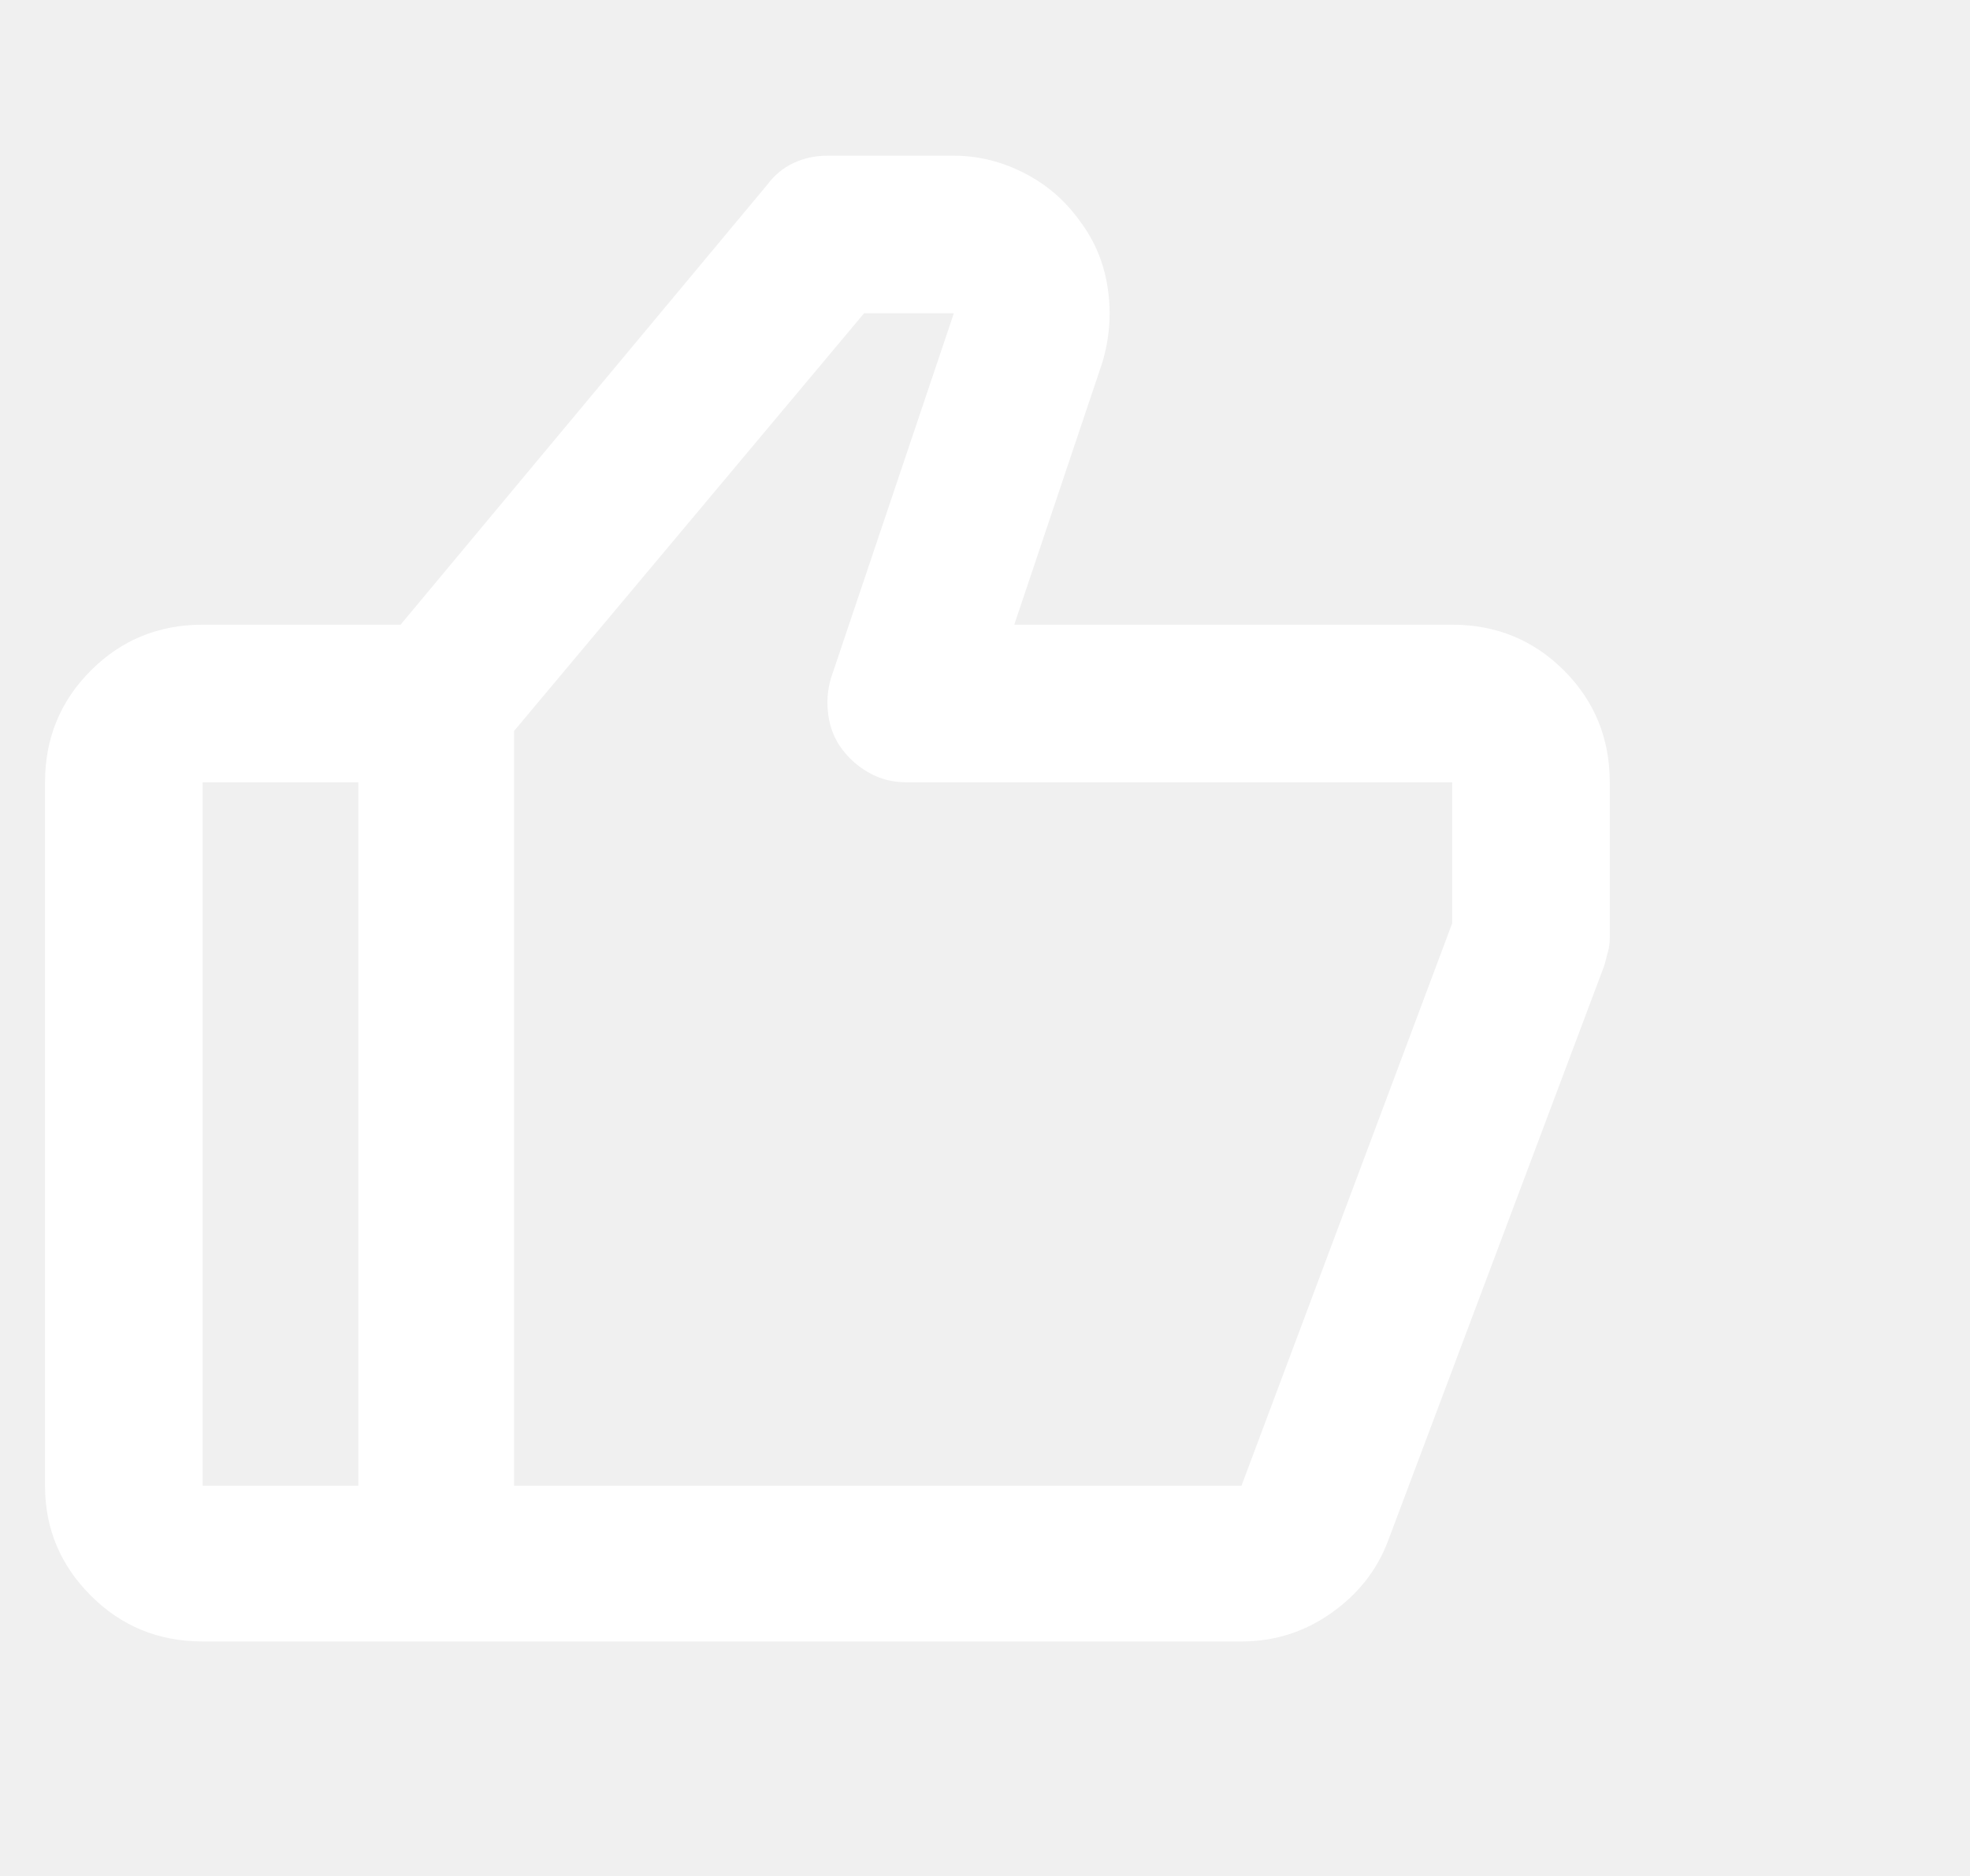
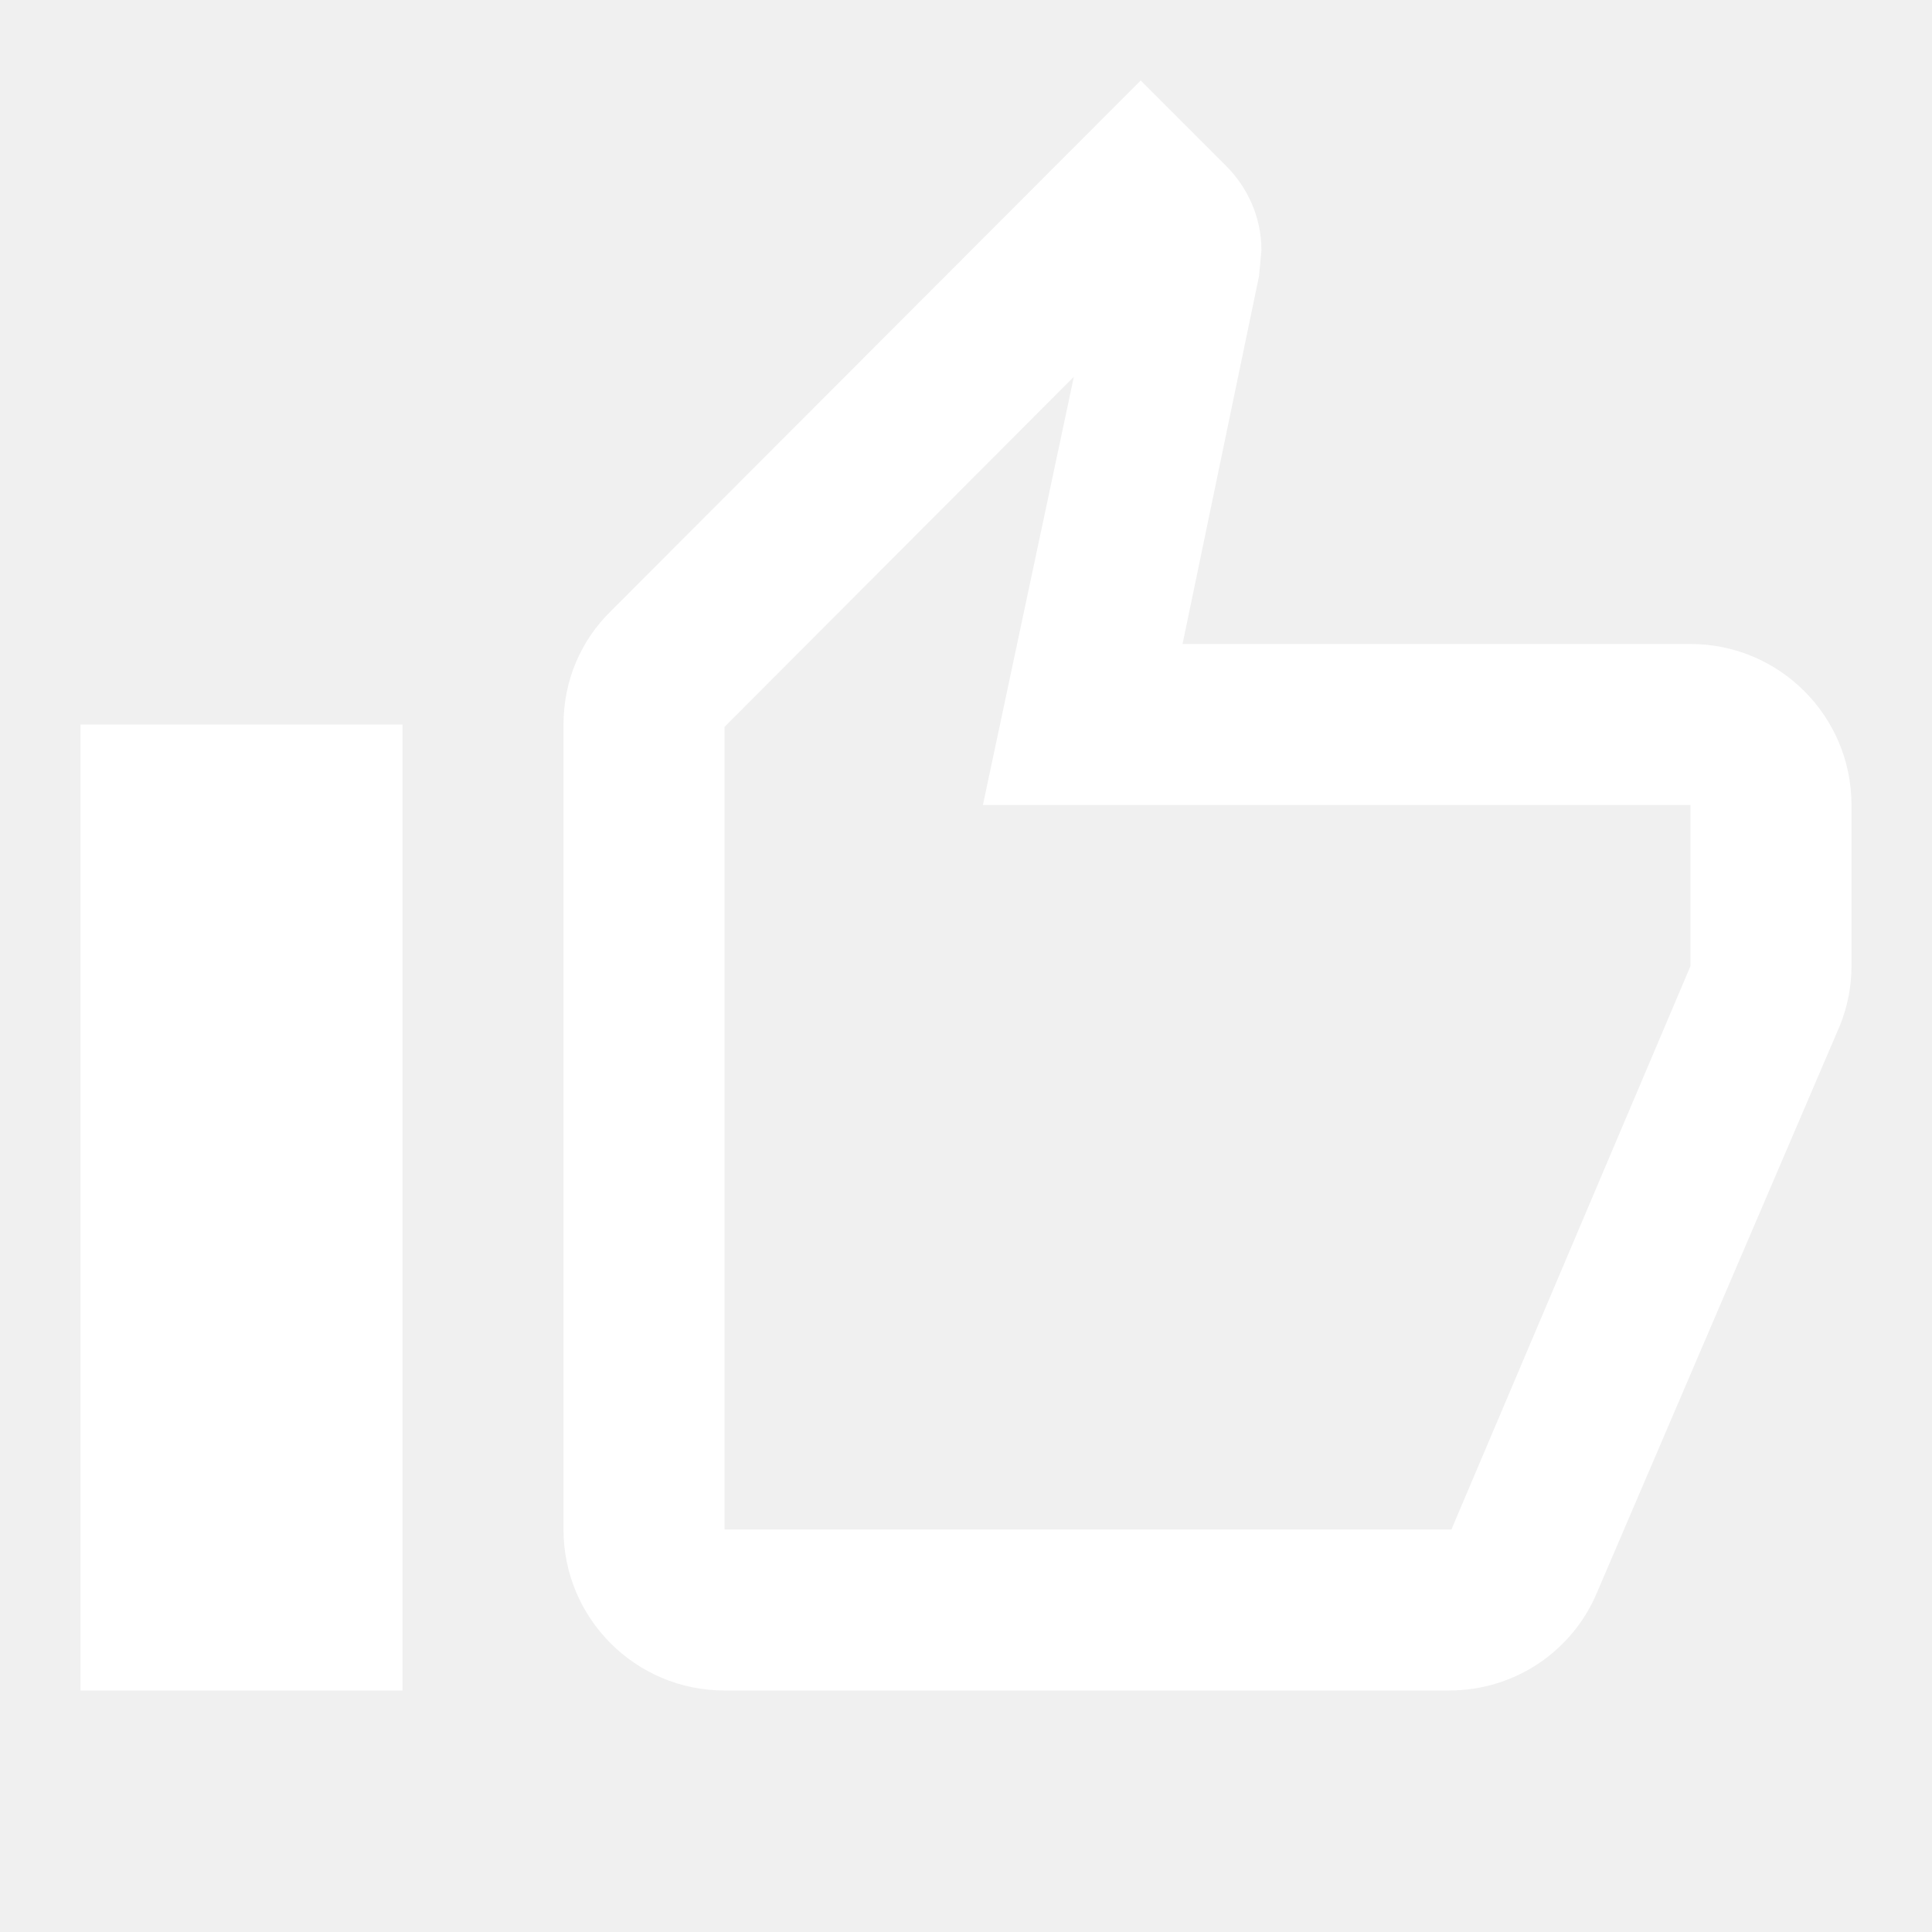
- <svg xmlns="http://www.w3.org/2000/svg" width="21" height="20" viewBox="0 0 21 20" fill="none">
-   <g clip-path="url(#clip0_155_239)">
-     <path d="M15.48 6.66H10.812L11.75 3.867C11.828 3.607 11.848 3.343 11.809 3.076C11.77 2.809 11.672 2.572 11.516 2.363C11.359 2.142 11.161 1.969 10.92 1.846C10.679 1.722 10.428 1.66 10.168 1.66H8.82C8.69 1.66 8.57 1.686 8.459 1.738C8.348 1.79 8.254 1.868 8.176 1.973L4.27 6.66H2.16C1.691 6.66 1.294 6.823 0.969 7.148C0.643 7.474 0.48 7.871 0.48 8.34V15.84C0.48 16.296 0.643 16.686 0.969 17.012C1.294 17.337 1.691 17.5 2.16 17.5H13.234C13.586 17.5 13.905 17.399 14.191 17.197C14.478 16.995 14.68 16.738 14.797 16.426L17.102 10.293C17.115 10.241 17.128 10.192 17.141 10.146C17.154 10.101 17.16 10.052 17.16 10V8.34C17.16 7.871 16.997 7.474 16.672 7.148C16.346 6.823 15.949 6.66 15.48 6.66ZM2.16 8.34H3.82V15.84H2.16V8.34ZM15.48 9.844L13.234 15.84H5.48V7.793L9.211 3.34H10.168L8.859 7.227C8.82 7.357 8.811 7.49 8.83 7.627C8.85 7.764 8.898 7.884 8.977 7.988C9.055 8.092 9.152 8.177 9.27 8.242C9.387 8.307 9.517 8.34 9.66 8.34H15.48V9.844Z" fill="white" />
-   </g>
-   <defs>
-     <clipPath id="clip0_155_239">
-       <rect width="20" height="20" fill="white" transform="matrix(1 0 0 -1 0.480469 20)" />
-     </clipPath>
-   </defs>
+ <svg xmlns="http://www.w3.org/2000/svg" width="24" height="24" viewBox="0 0 24 24">
+   <path fill="white" d="M5 9v12H1V9zm4 12a2 2 0 0 1-2-2V9c0-.55.22-1.05.59-1.41L14.17 1l1.06 1.06c.27.27.44.64.44 1.05l-.03.32L14.69 8H21a2 2 0 0 1 2 2v2c0 .26-.05.5-.14.73l-3.02 7.05C19.54 20.5 18.83 21 18 21zm0-2h9.03L21 12v-2h-8.79l1.13-5.32L9 9.03z" />
</svg>
